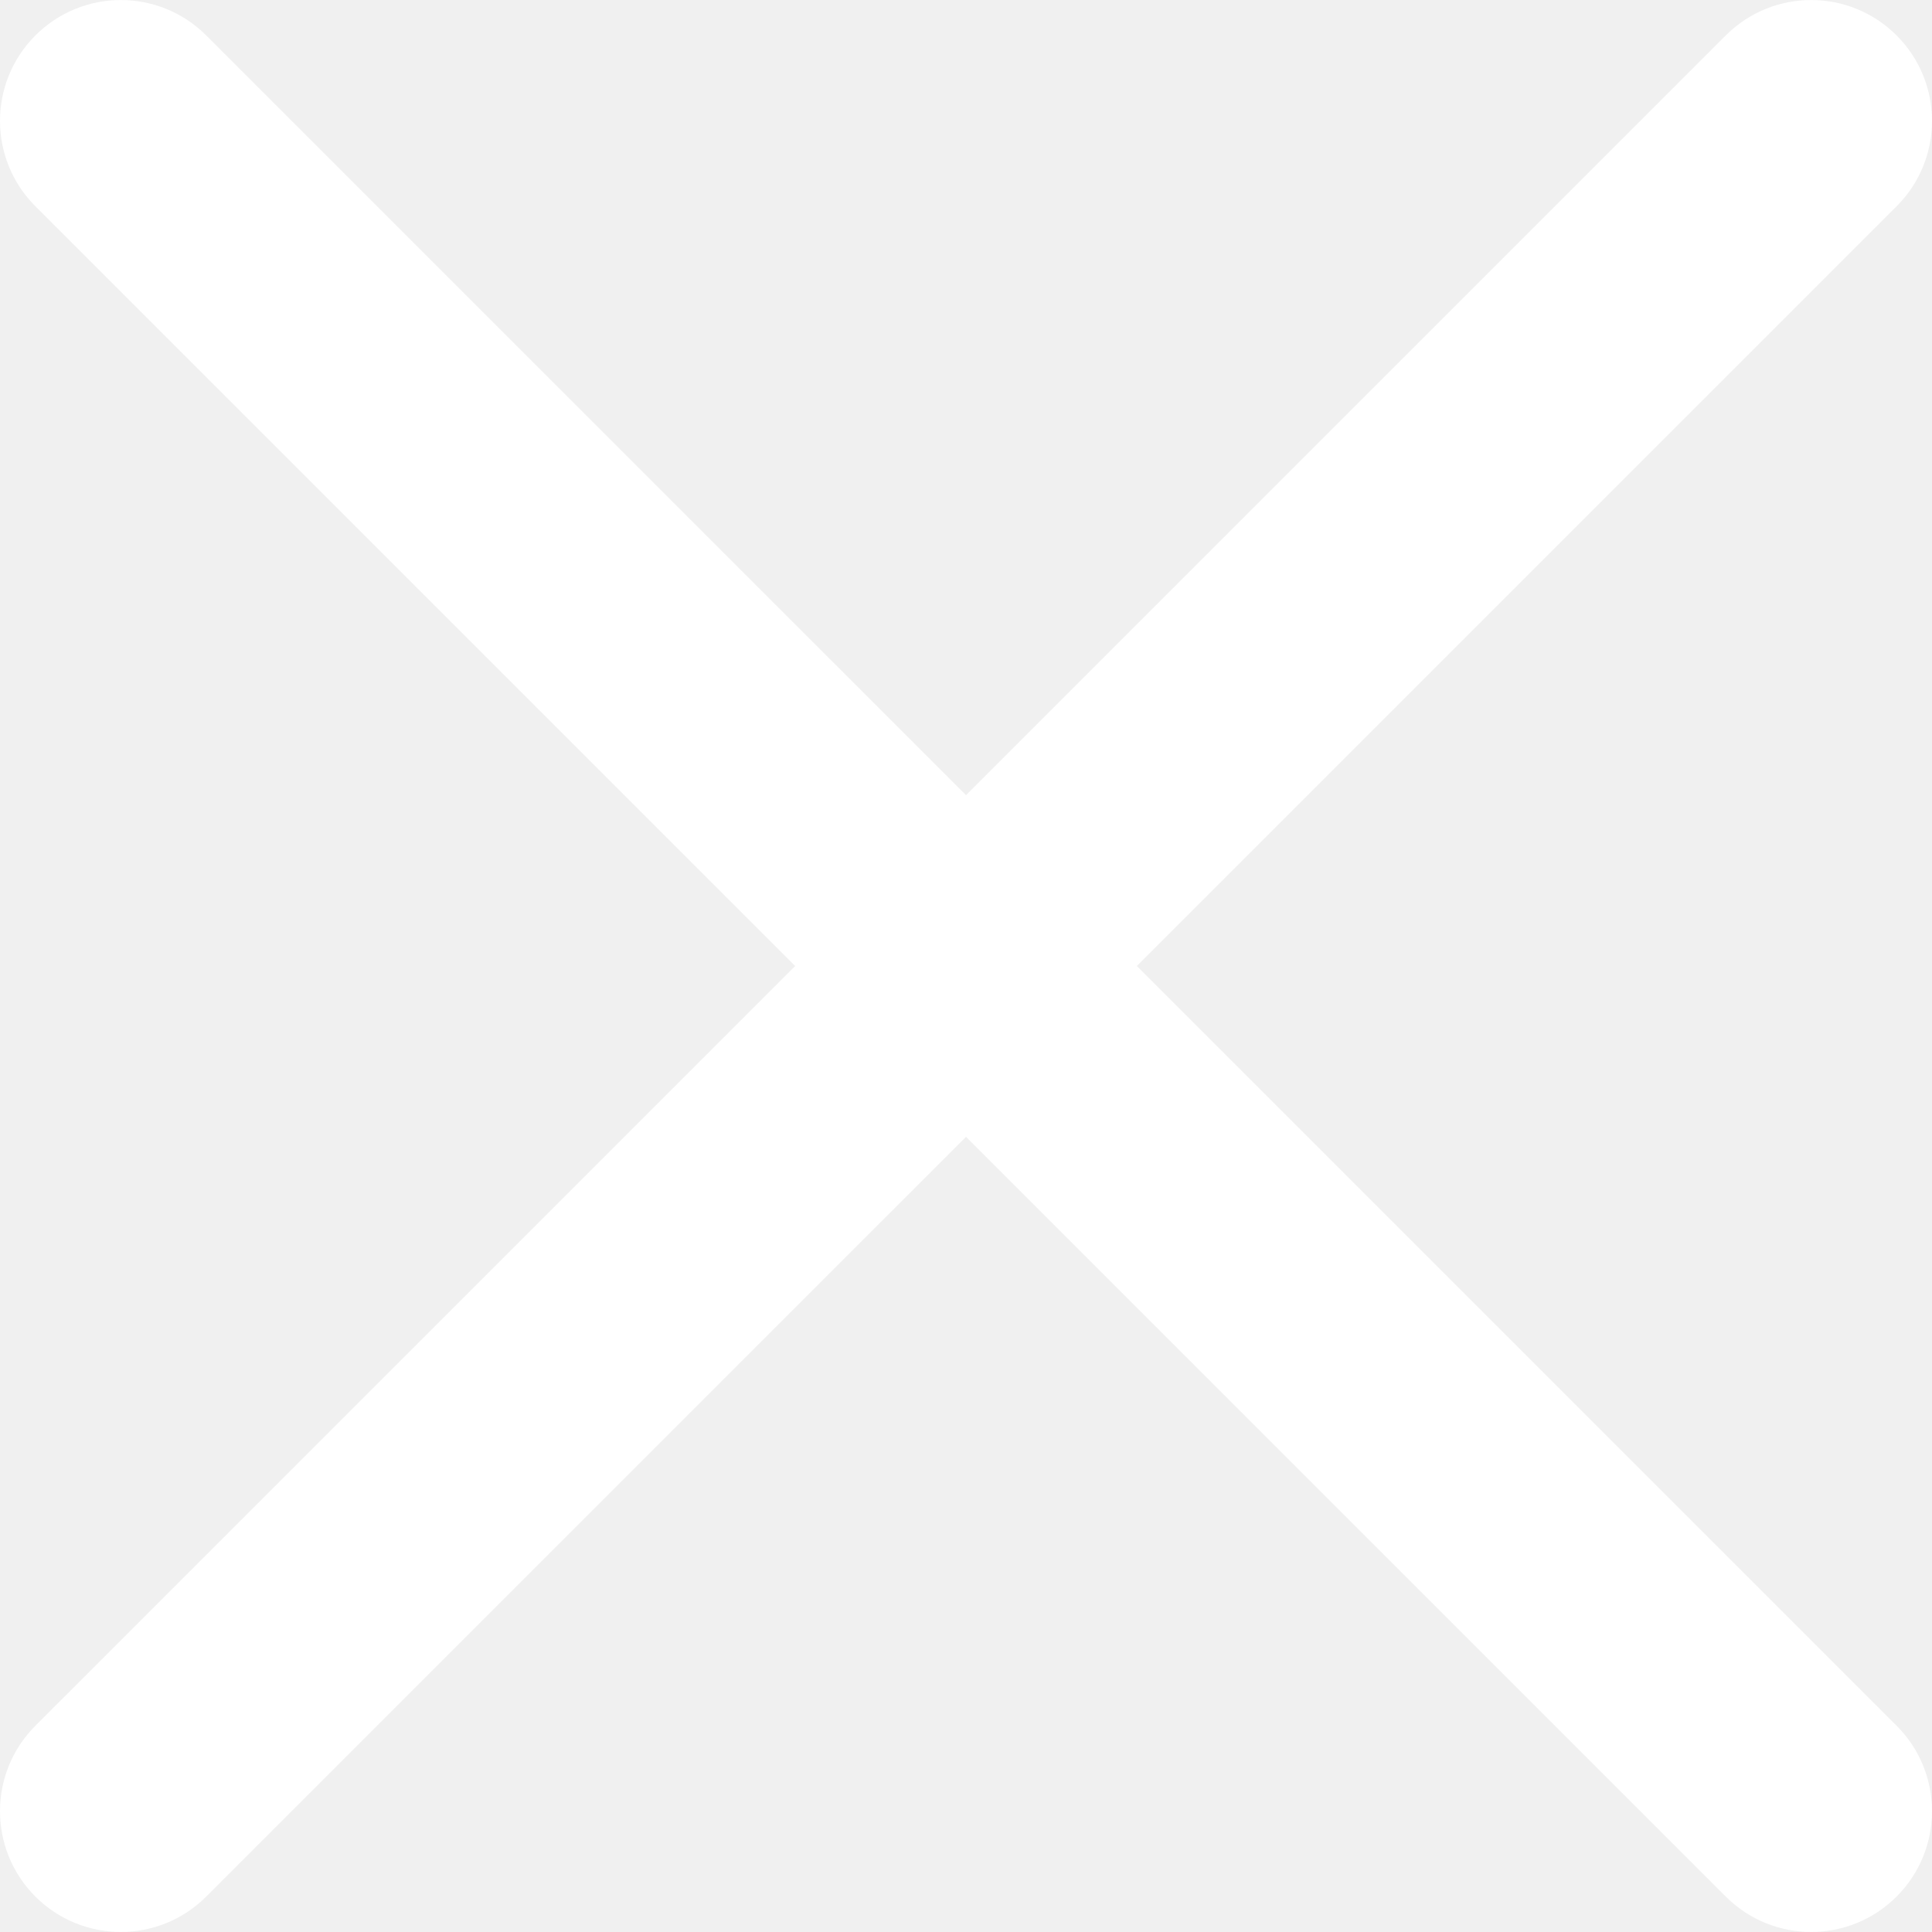
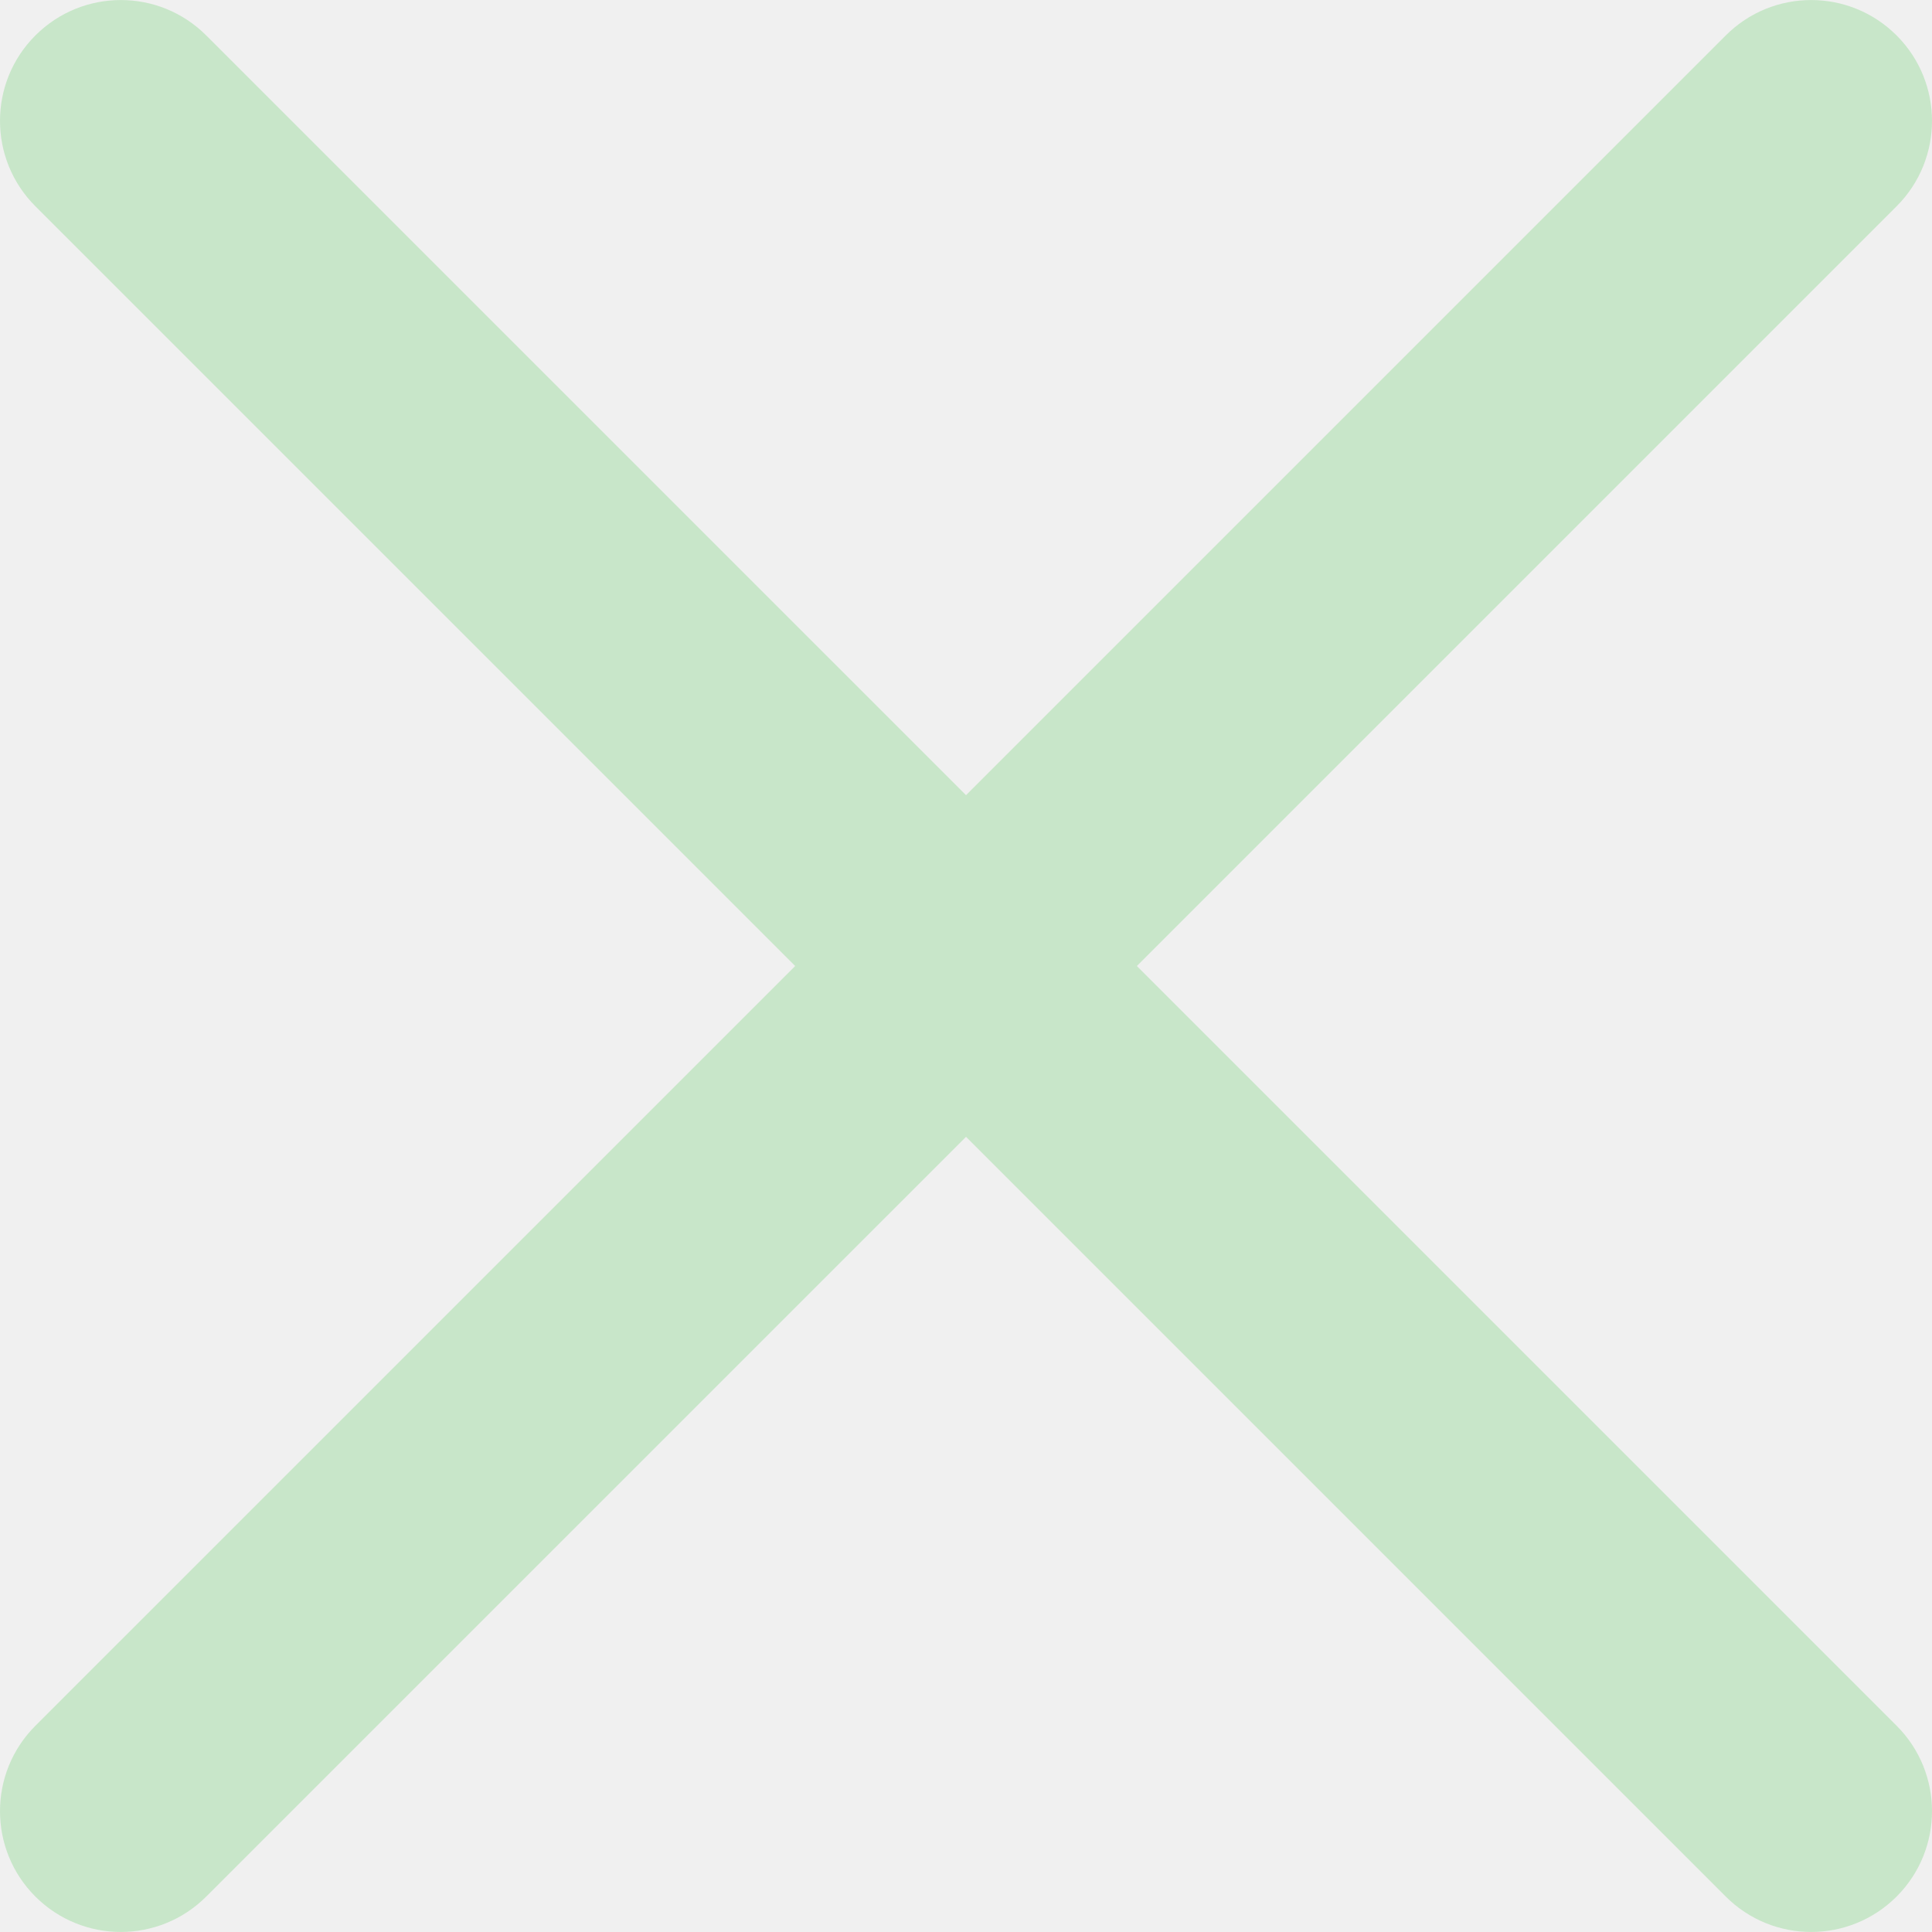
<svg xmlns="http://www.w3.org/2000/svg" version="1.1" id="Capa_1" x="0px" y="0px" viewBox="0 0 47.971 47.971" style="enable-background:new 0 0 47.971 47.971;" xml:space="preserve" width="512px" height="512px">
  <g>
-     <path d="M28.228,23.986L47.092,5.122c1.172-1.171,1.172-3.071,0-4.242c-1.172-1.172-3.07-1.172-4.242,0L23.986,19.744L5.121,0.88   c-1.172-1.172-3.07-1.172-4.242,0c-1.172,1.171-1.172,3.071,0,4.242l18.865,18.864L0.879,42.85c-1.172,1.171-1.172,3.071,0,4.242   C1.465,47.677,2.233,47.97,3,47.97s1.535-0.293,2.121-0.879l18.865-18.864L42.85,47.091c0.586,0.586,1.354,0.879,2.121,0.879   s1.535-0.293,2.121-0.879c1.172-1.171,1.172-3.071,0-4.242L28.228,23.986z" fill="#FFFFFF" />
+     <path d="M28.228,23.986L47.092,5.122c1.172-1.171,1.172-3.071,0-4.242c-1.172-1.172-3.07-1.172-4.242,0L23.986,19.744L5.121,0.88   c-1.172-1.172-3.07-1.172-4.242,0c-1.172,1.171-1.172,3.071,0,4.242l18.865,18.864L0.879,42.85c-1.172,1.171-1.172,3.071,0,4.242   C1.465,47.677,2.233,47.97,3,47.97s1.535-0.293,2.121-0.879l18.865-18.864L42.85,47.091c0.586,0.586,1.354,0.879,2.121,0.879   s1.535-0.293,2.121-0.879c1.172-1.171,1.172-3.071,0-4.242L28.228,23.986z" fill="#c8e6c9" />
  </g>
  <g>
</g>
  <g>
</g>
  <g>
</g>
  <g>
</g>
  <g>
</g>
  <g>
</g>
  <g>
</g>
  <g>
</g>
  <g>
</g>
  <g>
</g>
  <g>
</g>
  <g>
</g>
  <g>
</g>
  <g>
</g>
  <g>
</g>
</svg>
